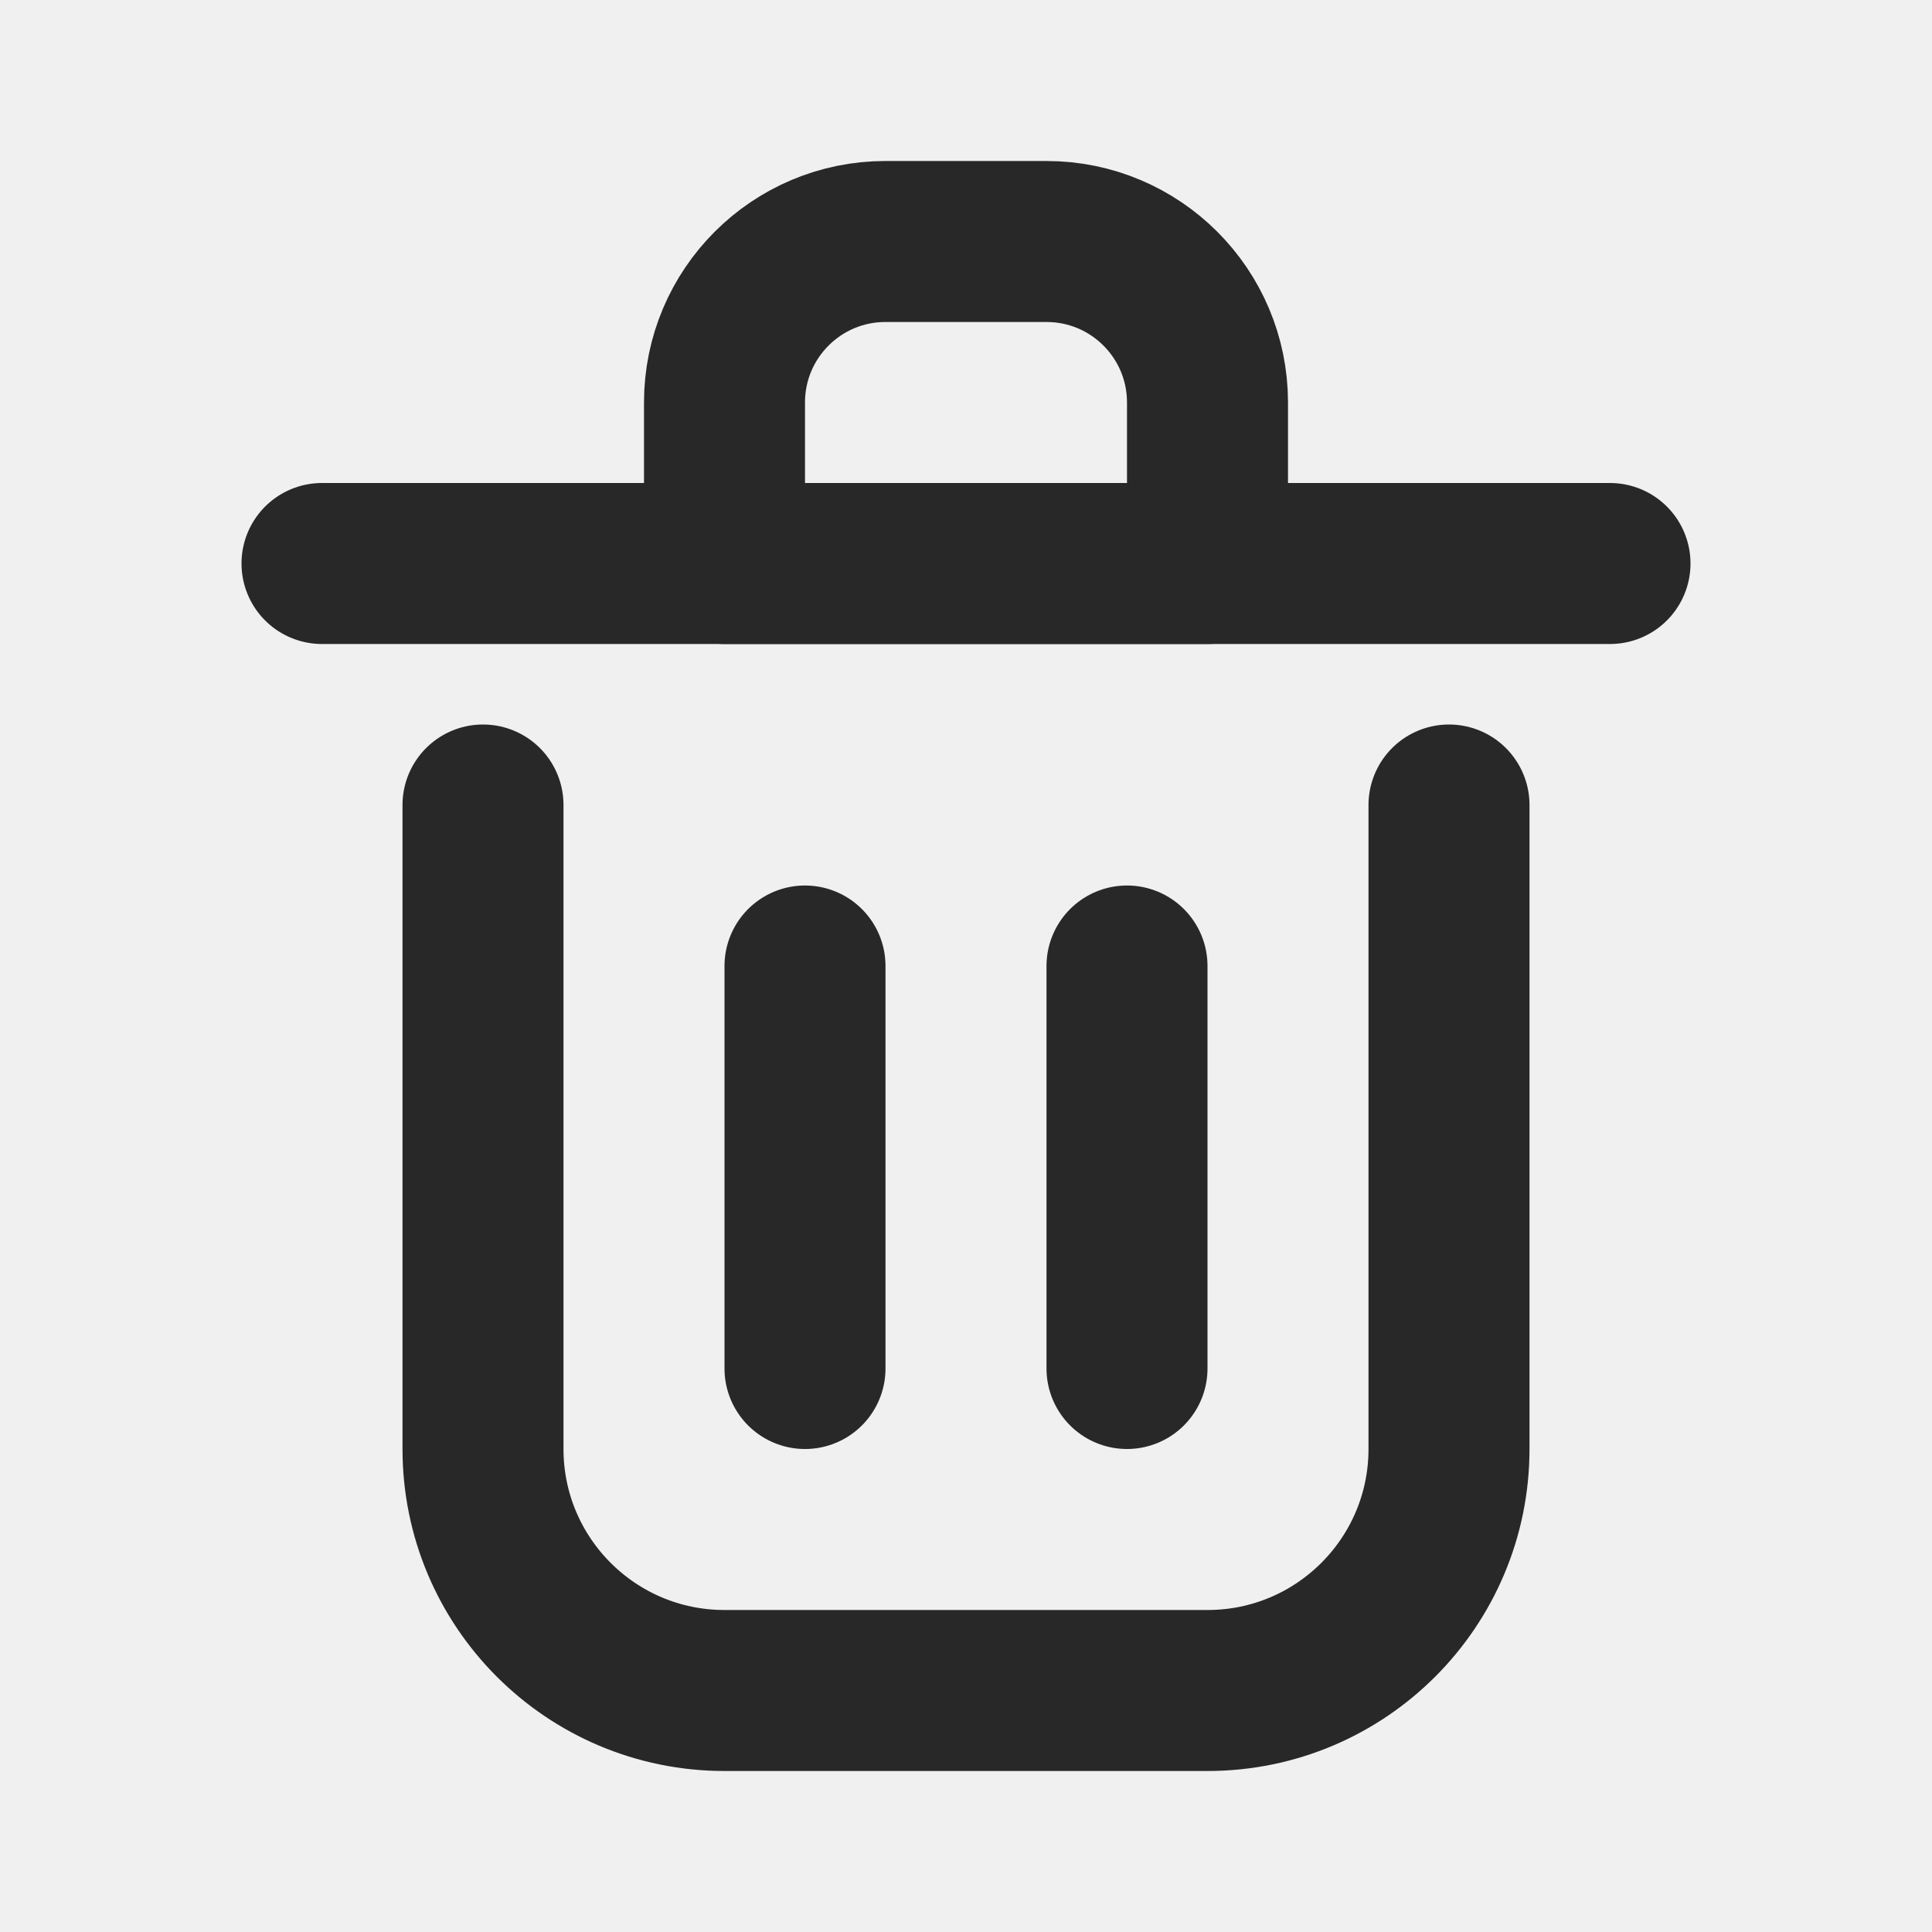
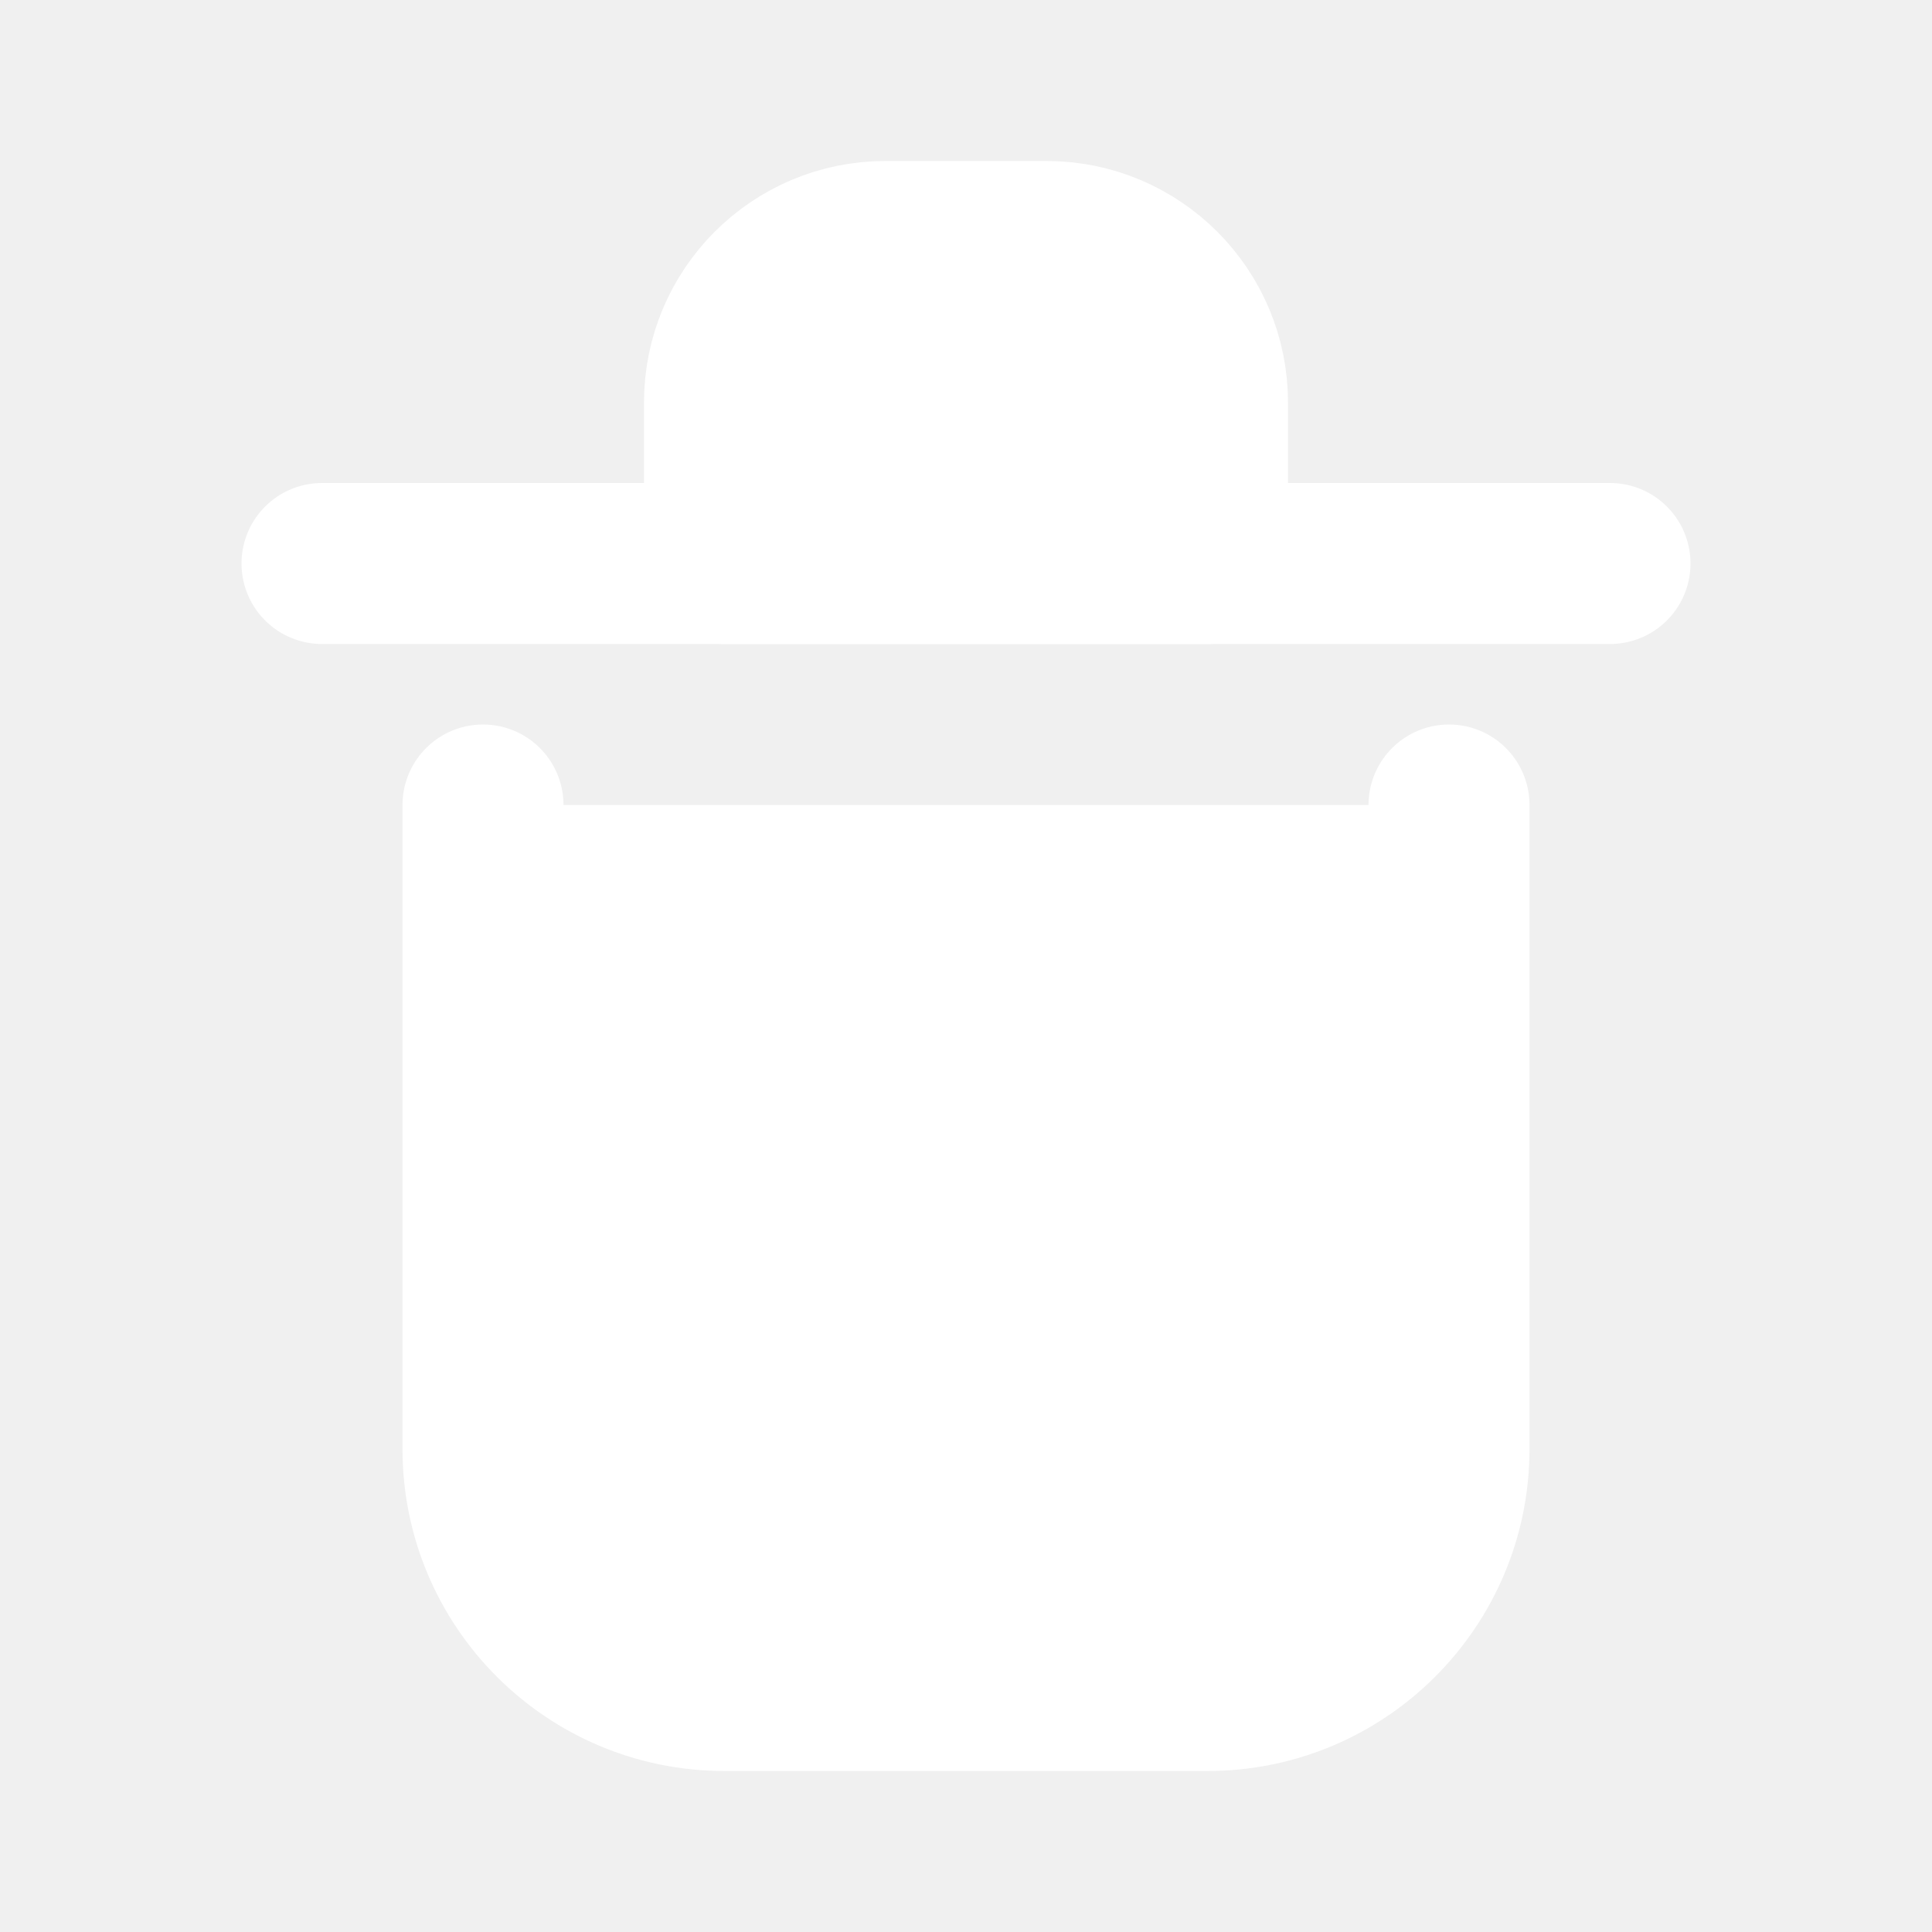
- <svg xmlns="http://www.w3.org/2000/svg" width="800px" height="800px" viewBox="0 0 24 24" fill="none">
-   <path d="M10 12V17" stroke="#292828" stroke-width="2" stroke-linecap="round" stroke-linejoin="round" />
-   <path d="M14 12V17" stroke="#292828" stroke-width="2" stroke-linecap="round" stroke-linejoin="round" />
-   <path d="M4 7H20" stroke="#292828" stroke-width="2" stroke-linecap="round" stroke-linejoin="round" />
-   <path d="M6 10V18C6 19.657 7.343 21 9 21H15C16.657 21 18 19.657 18 18V10" stroke="#292828" stroke-width="2" stroke-linecap="round" stroke-linejoin="round" />
-   <path d="M9 5C9 3.895 9.895 3 11 3H13C14.105 3 15 3.895 15 5V7H9V5Z" stroke="#292828" stroke-width="2" stroke-linecap="round" stroke-linejoin="round" />
+ <svg xmlns="http://www.w3.org/2000/svg" width="800px" height="800px" viewBox="0 0 24 24" fill="white">
+   <path d="M10 12V17" stroke="#FFFFFFFF" stroke-width="2" stroke-linecap="round" stroke-linejoin="round" />
+   <path d="M14 12V17" stroke="#FFFFFFFF" stroke-width="2" stroke-linecap="round" stroke-linejoin="round" />
+   <path d="M4 7H20" stroke="#FFFFFFFF" stroke-width="2" stroke-linecap="round" stroke-linejoin="round" />
+   <path d="M6 10V18C6 19.657 7.343 21 9 21H15C16.657 21 18 19.657 18 18V10" stroke="#FFFFFFFF" stroke-width="2" stroke-linecap="round" stroke-linejoin="round" />
+   <path d="M9 5C9 3.895 9.895 3 11 3H13C14.105 3 15 3.895 15 5V7H9V5Z" stroke="#FFFFFFFF" stroke-width="2" stroke-linecap="round" stroke-linejoin="round" />
</svg>
